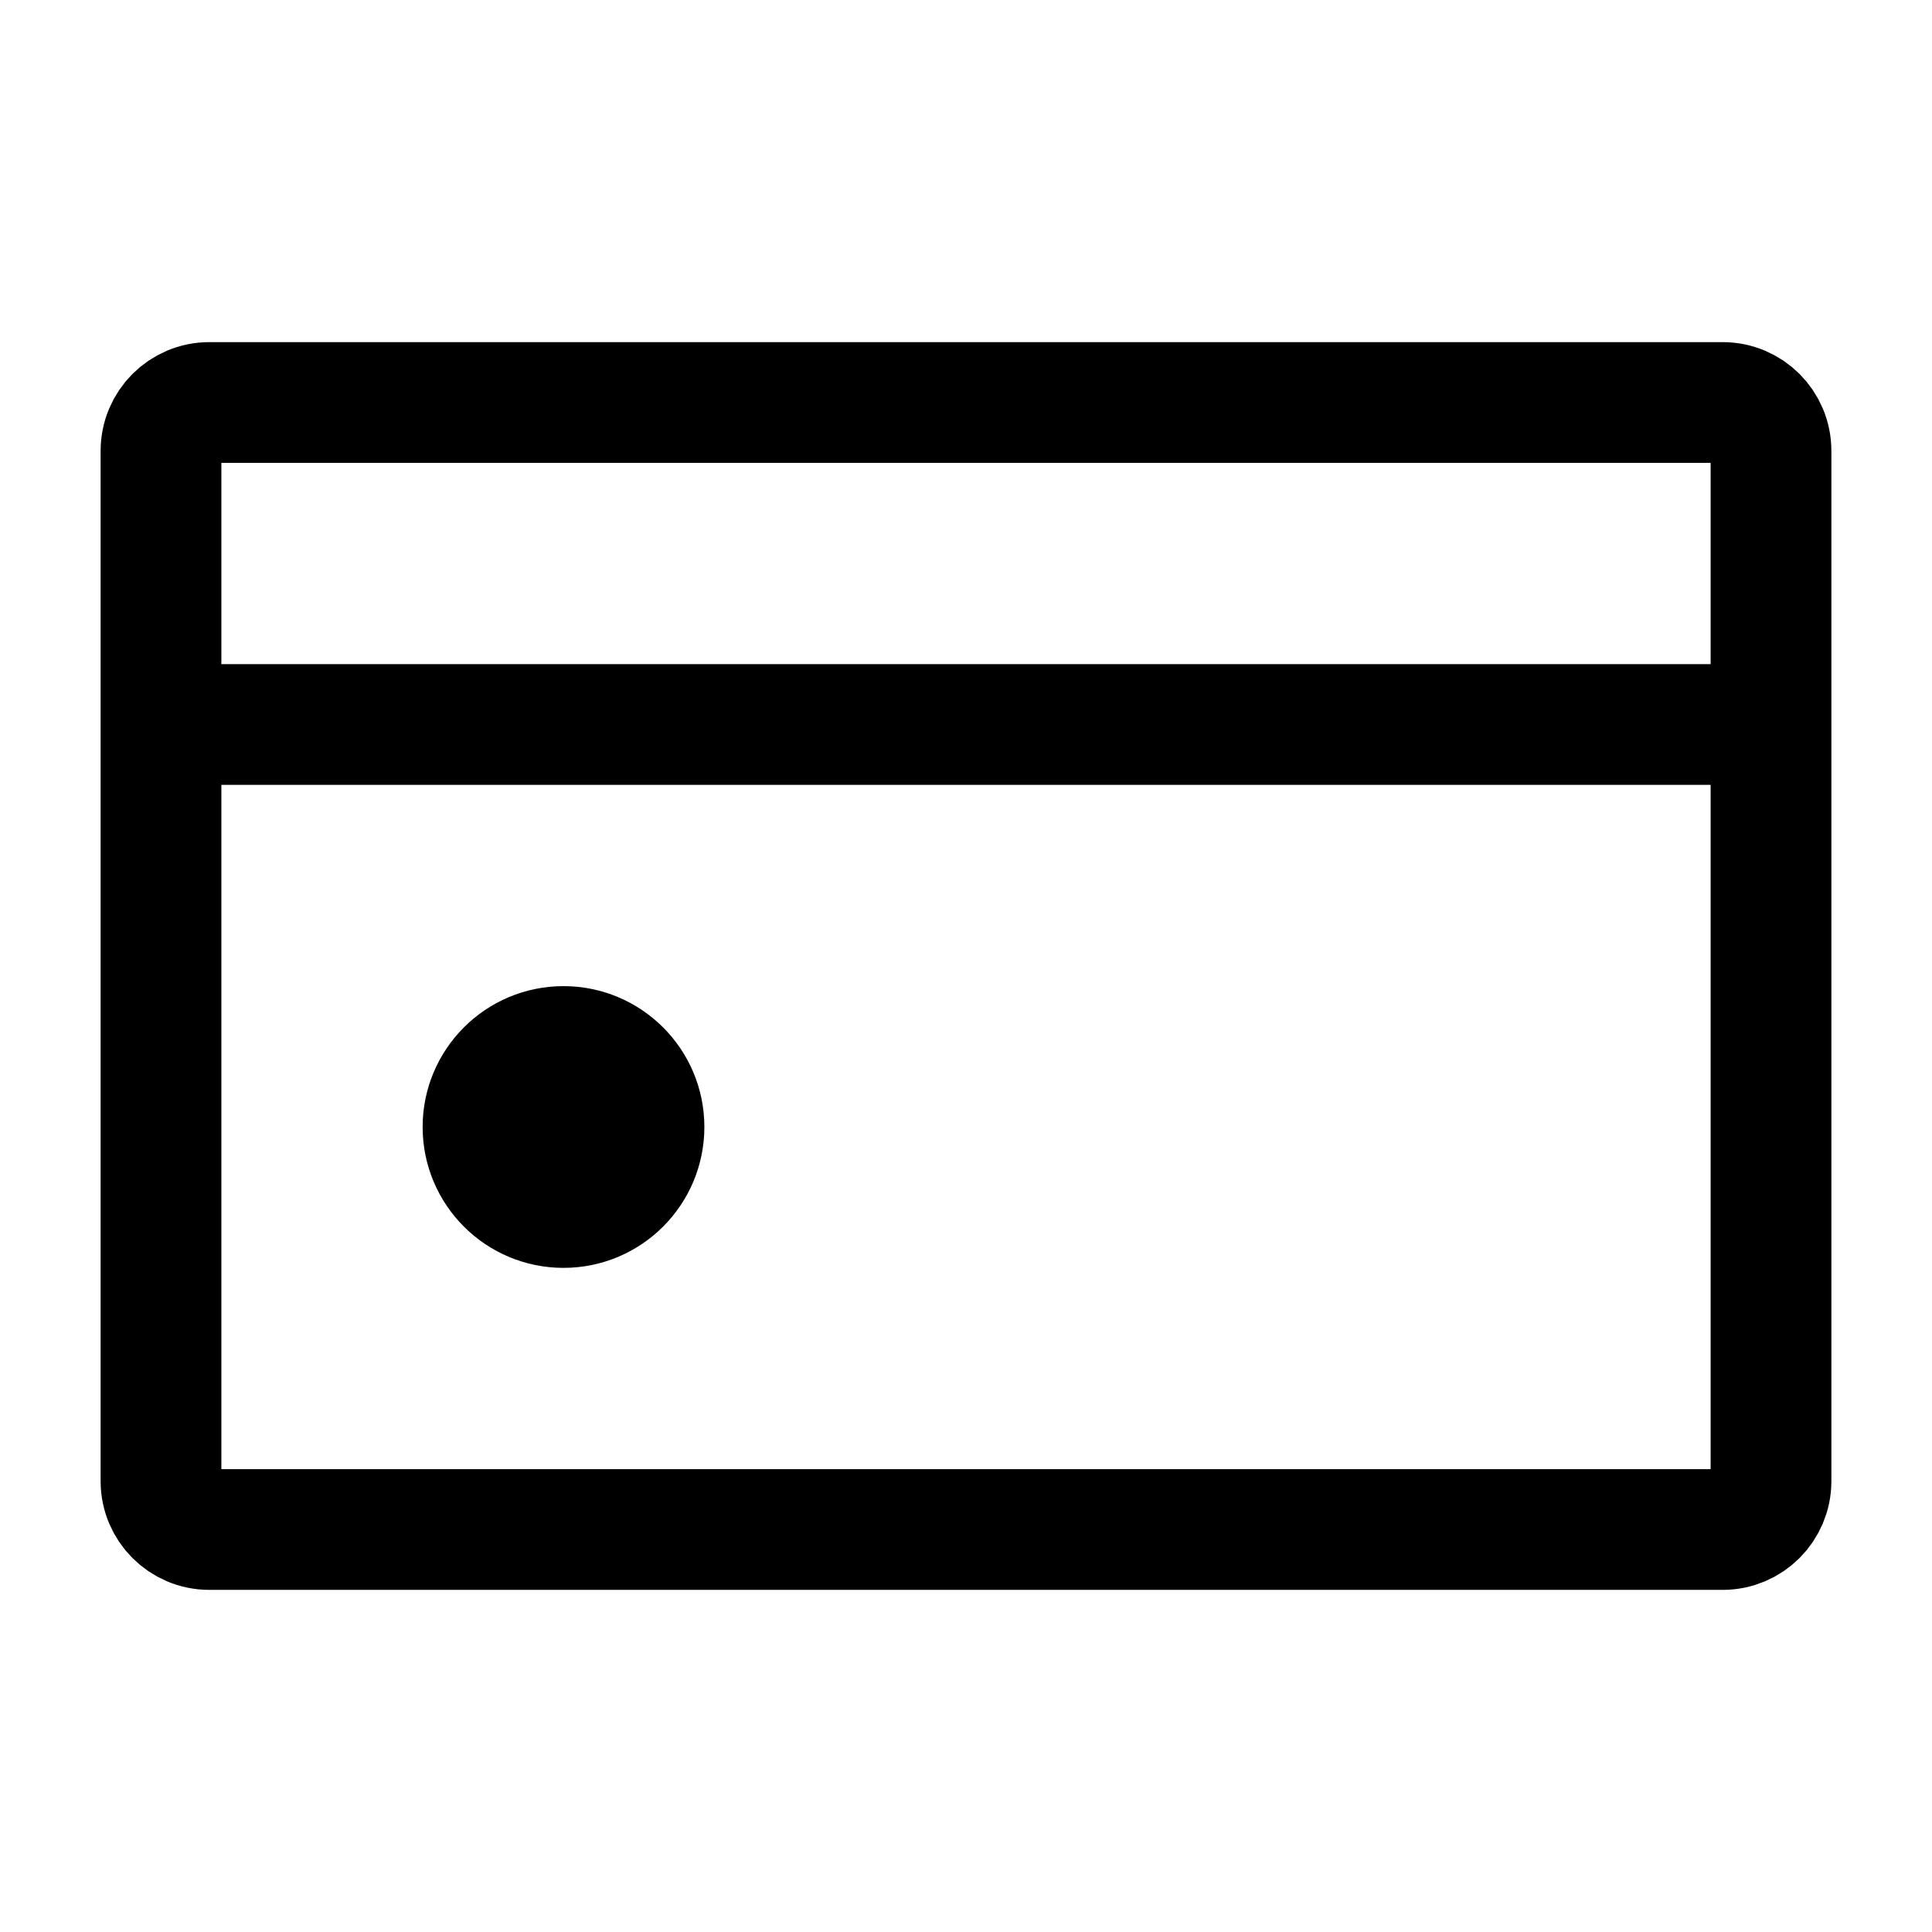
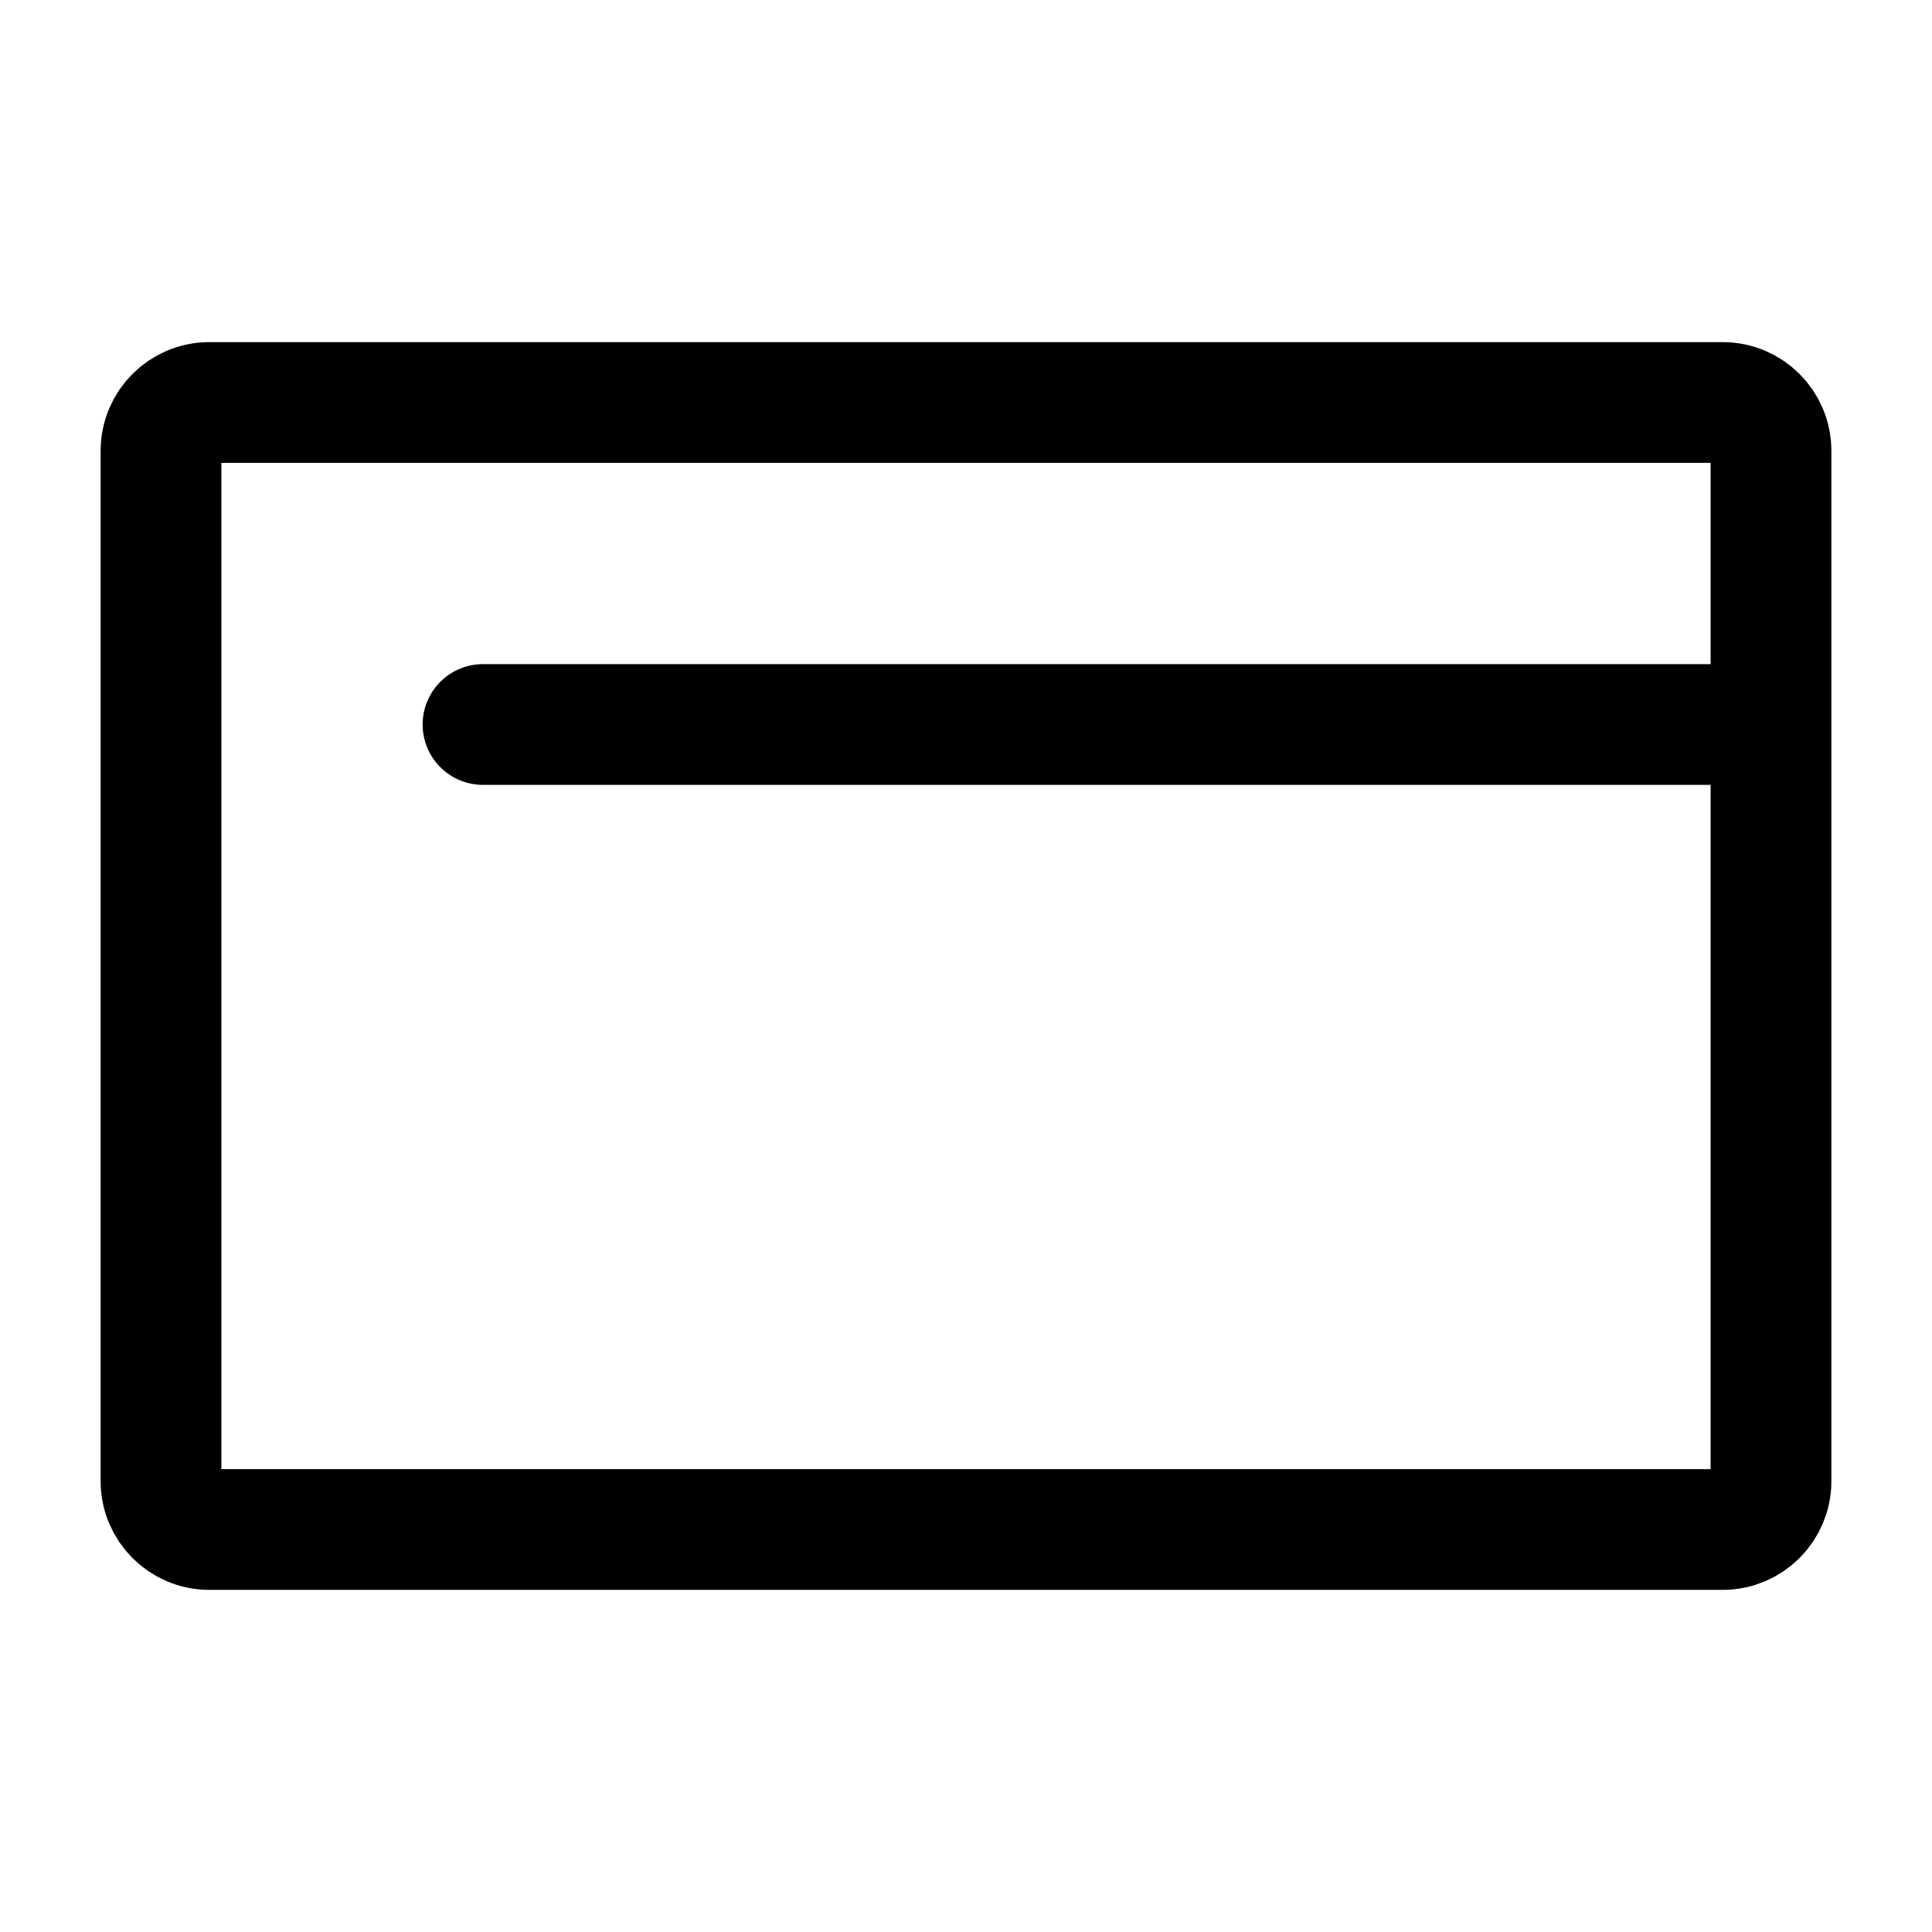
- <svg xmlns="http://www.w3.org/2000/svg" width="24" height="24" stroke-width="1.5" viewBox="0 0 24 24" fill="none">
-   <path d="M7 15C7.552 15 8 14.552 8 14C8 13.448 7.552 13 7 13C6.448 13 6 13.448 6 14C6 14.552 6.448 15 7 15Z" fill="currentColor" stroke="currentColor" stroke-linecap="round" stroke-linejoin="round" />
-   <path d="M2 9V5.6C2 5.269 2.269 5 2.6 5H21.4C21.731 5 22 5.269 22 5.6V9M2 9V18.4C2 18.731 2.269 19 2.6 19H21.4C21.731 19 22 18.731 22 18.4V9M2 9H22" stroke="currentColor" stroke-linecap="round" stroke-linejoin="round" />
+ <svg xmlns="http://www.w3.org/2000/svg" width="24" height="24" viewBox="0 0 24 24" stroke-width="1.5" fill="none">
+   <path d="M22 9V18.4C22 18.731 21.731 19 21.4 19H2.6C2.269 19 2 18.731 2 18.4V5.6C2 5.269 2.269 5 2.6 5H21.4C21.731 5 22 5.269 22 5.6V9ZM22 9H6" stroke="currentColor" stroke-linecap="round" stroke-linejoin="round" />
</svg>
